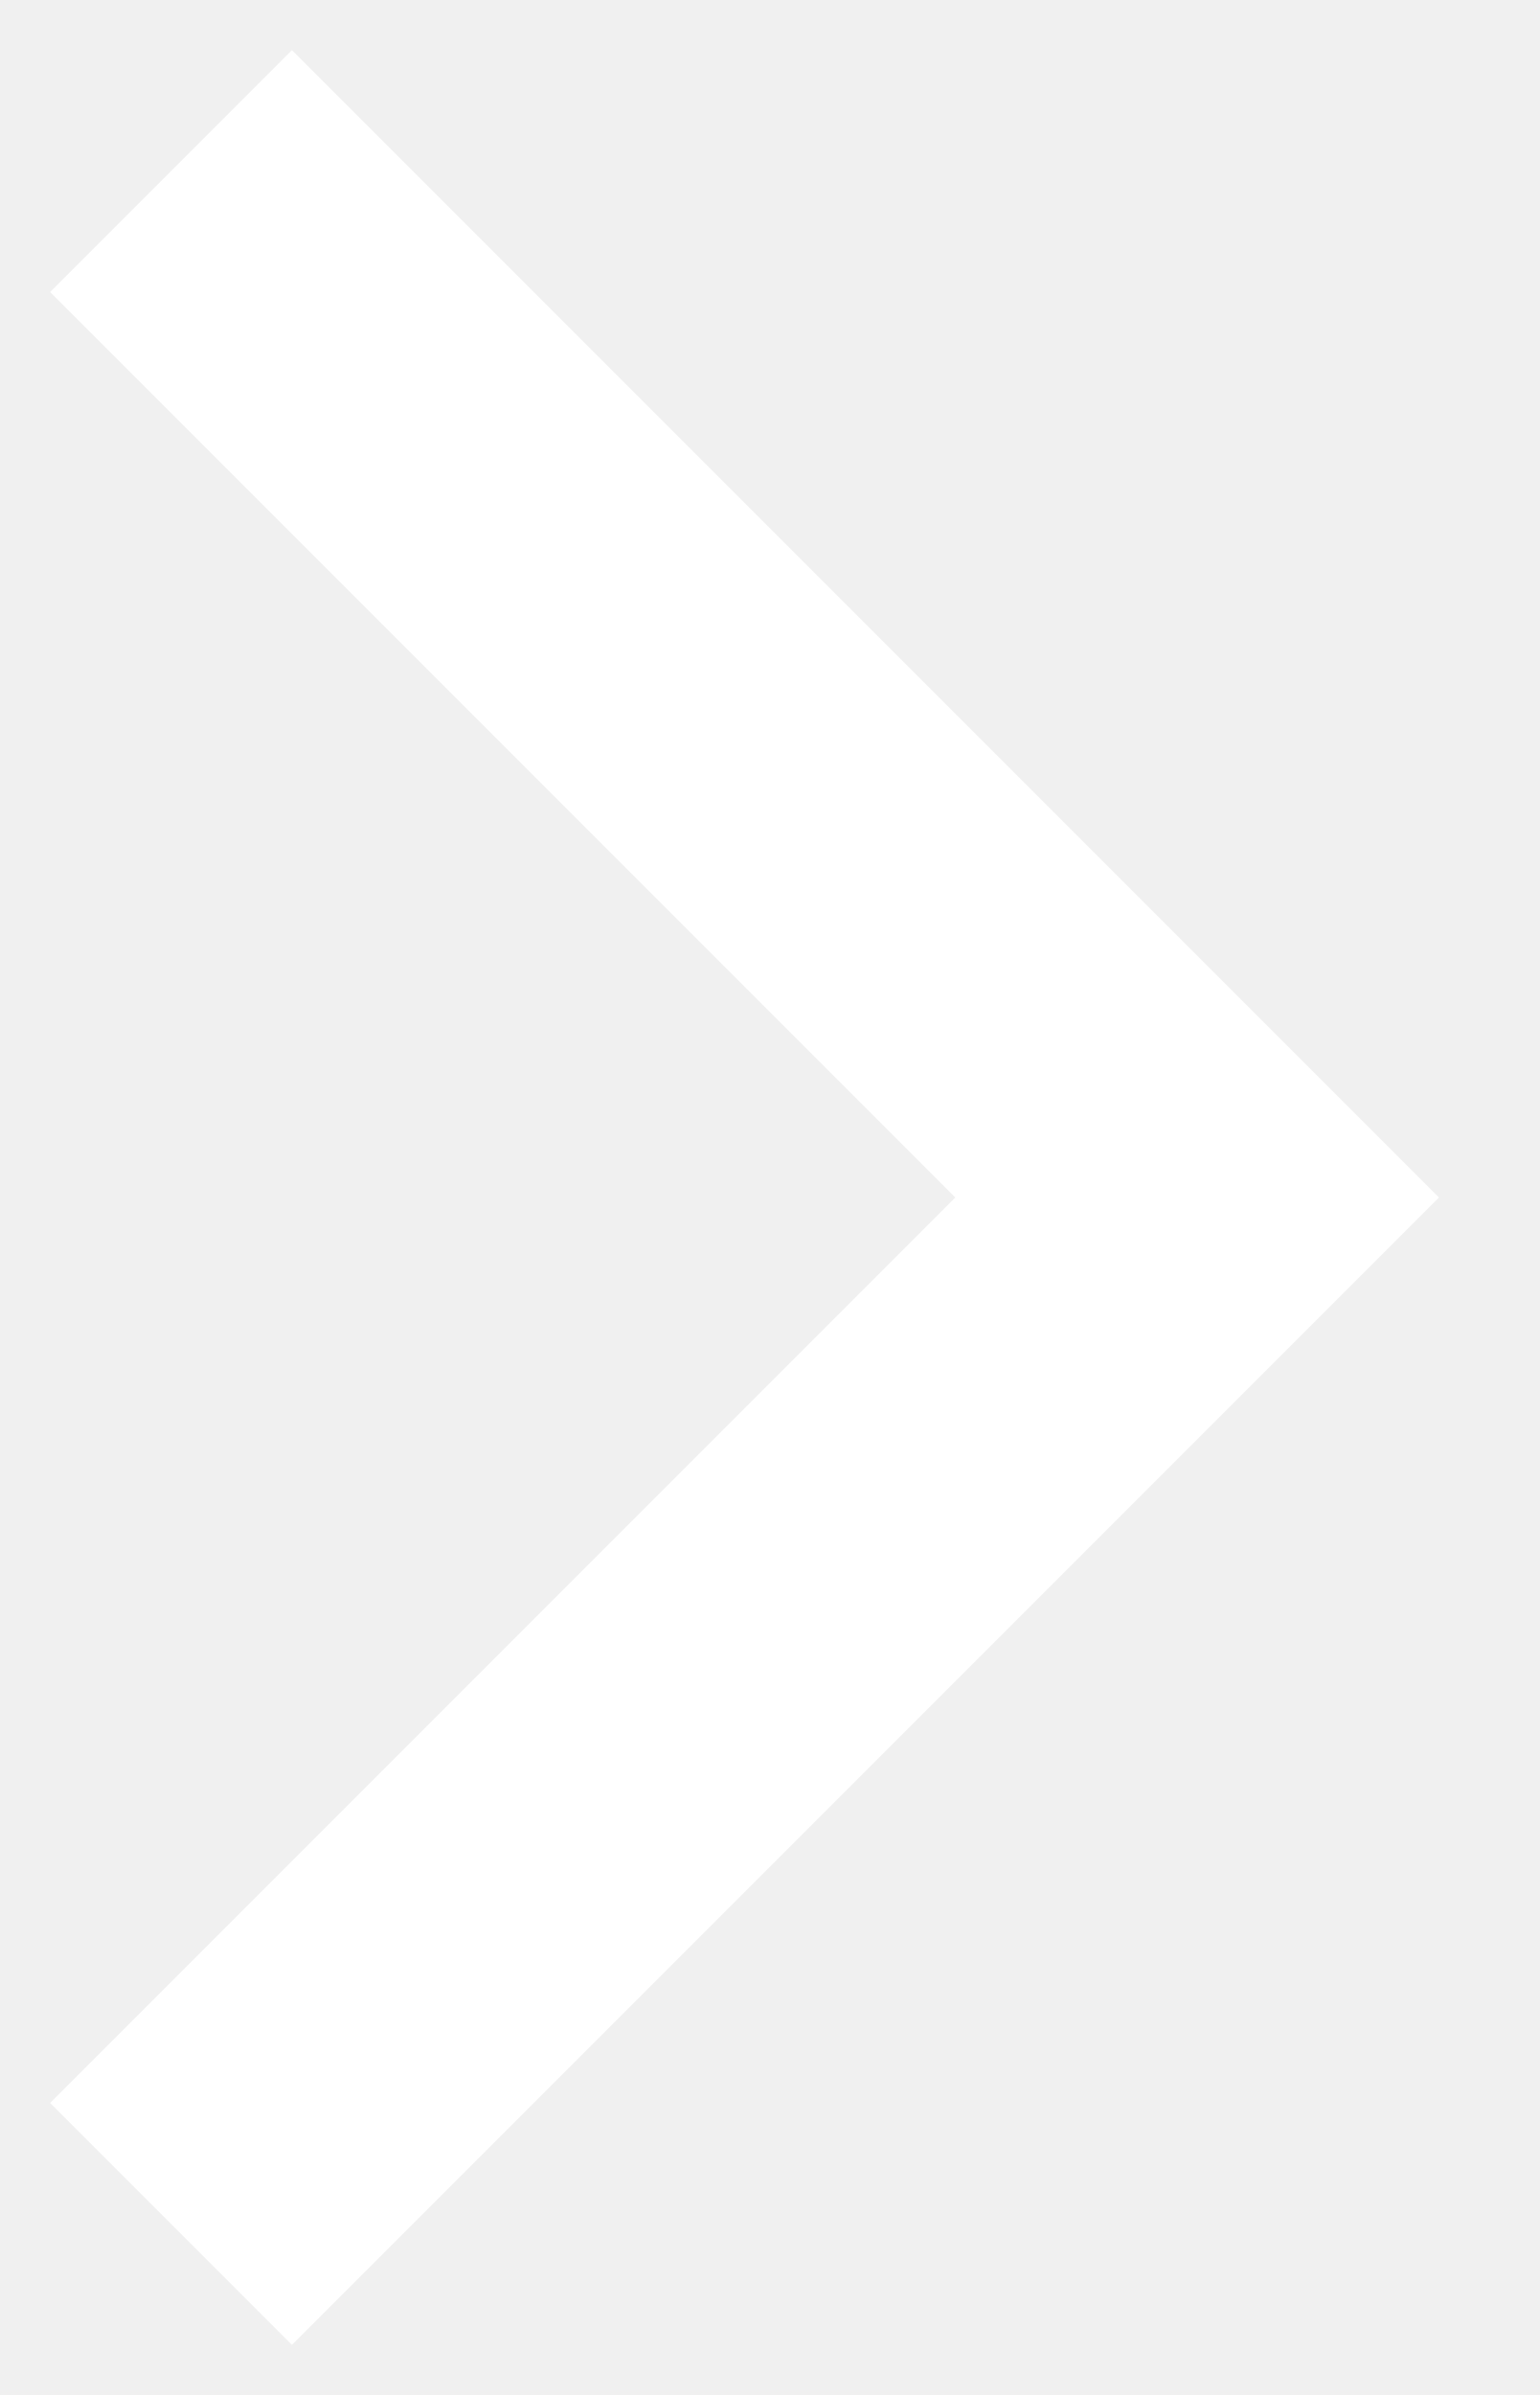
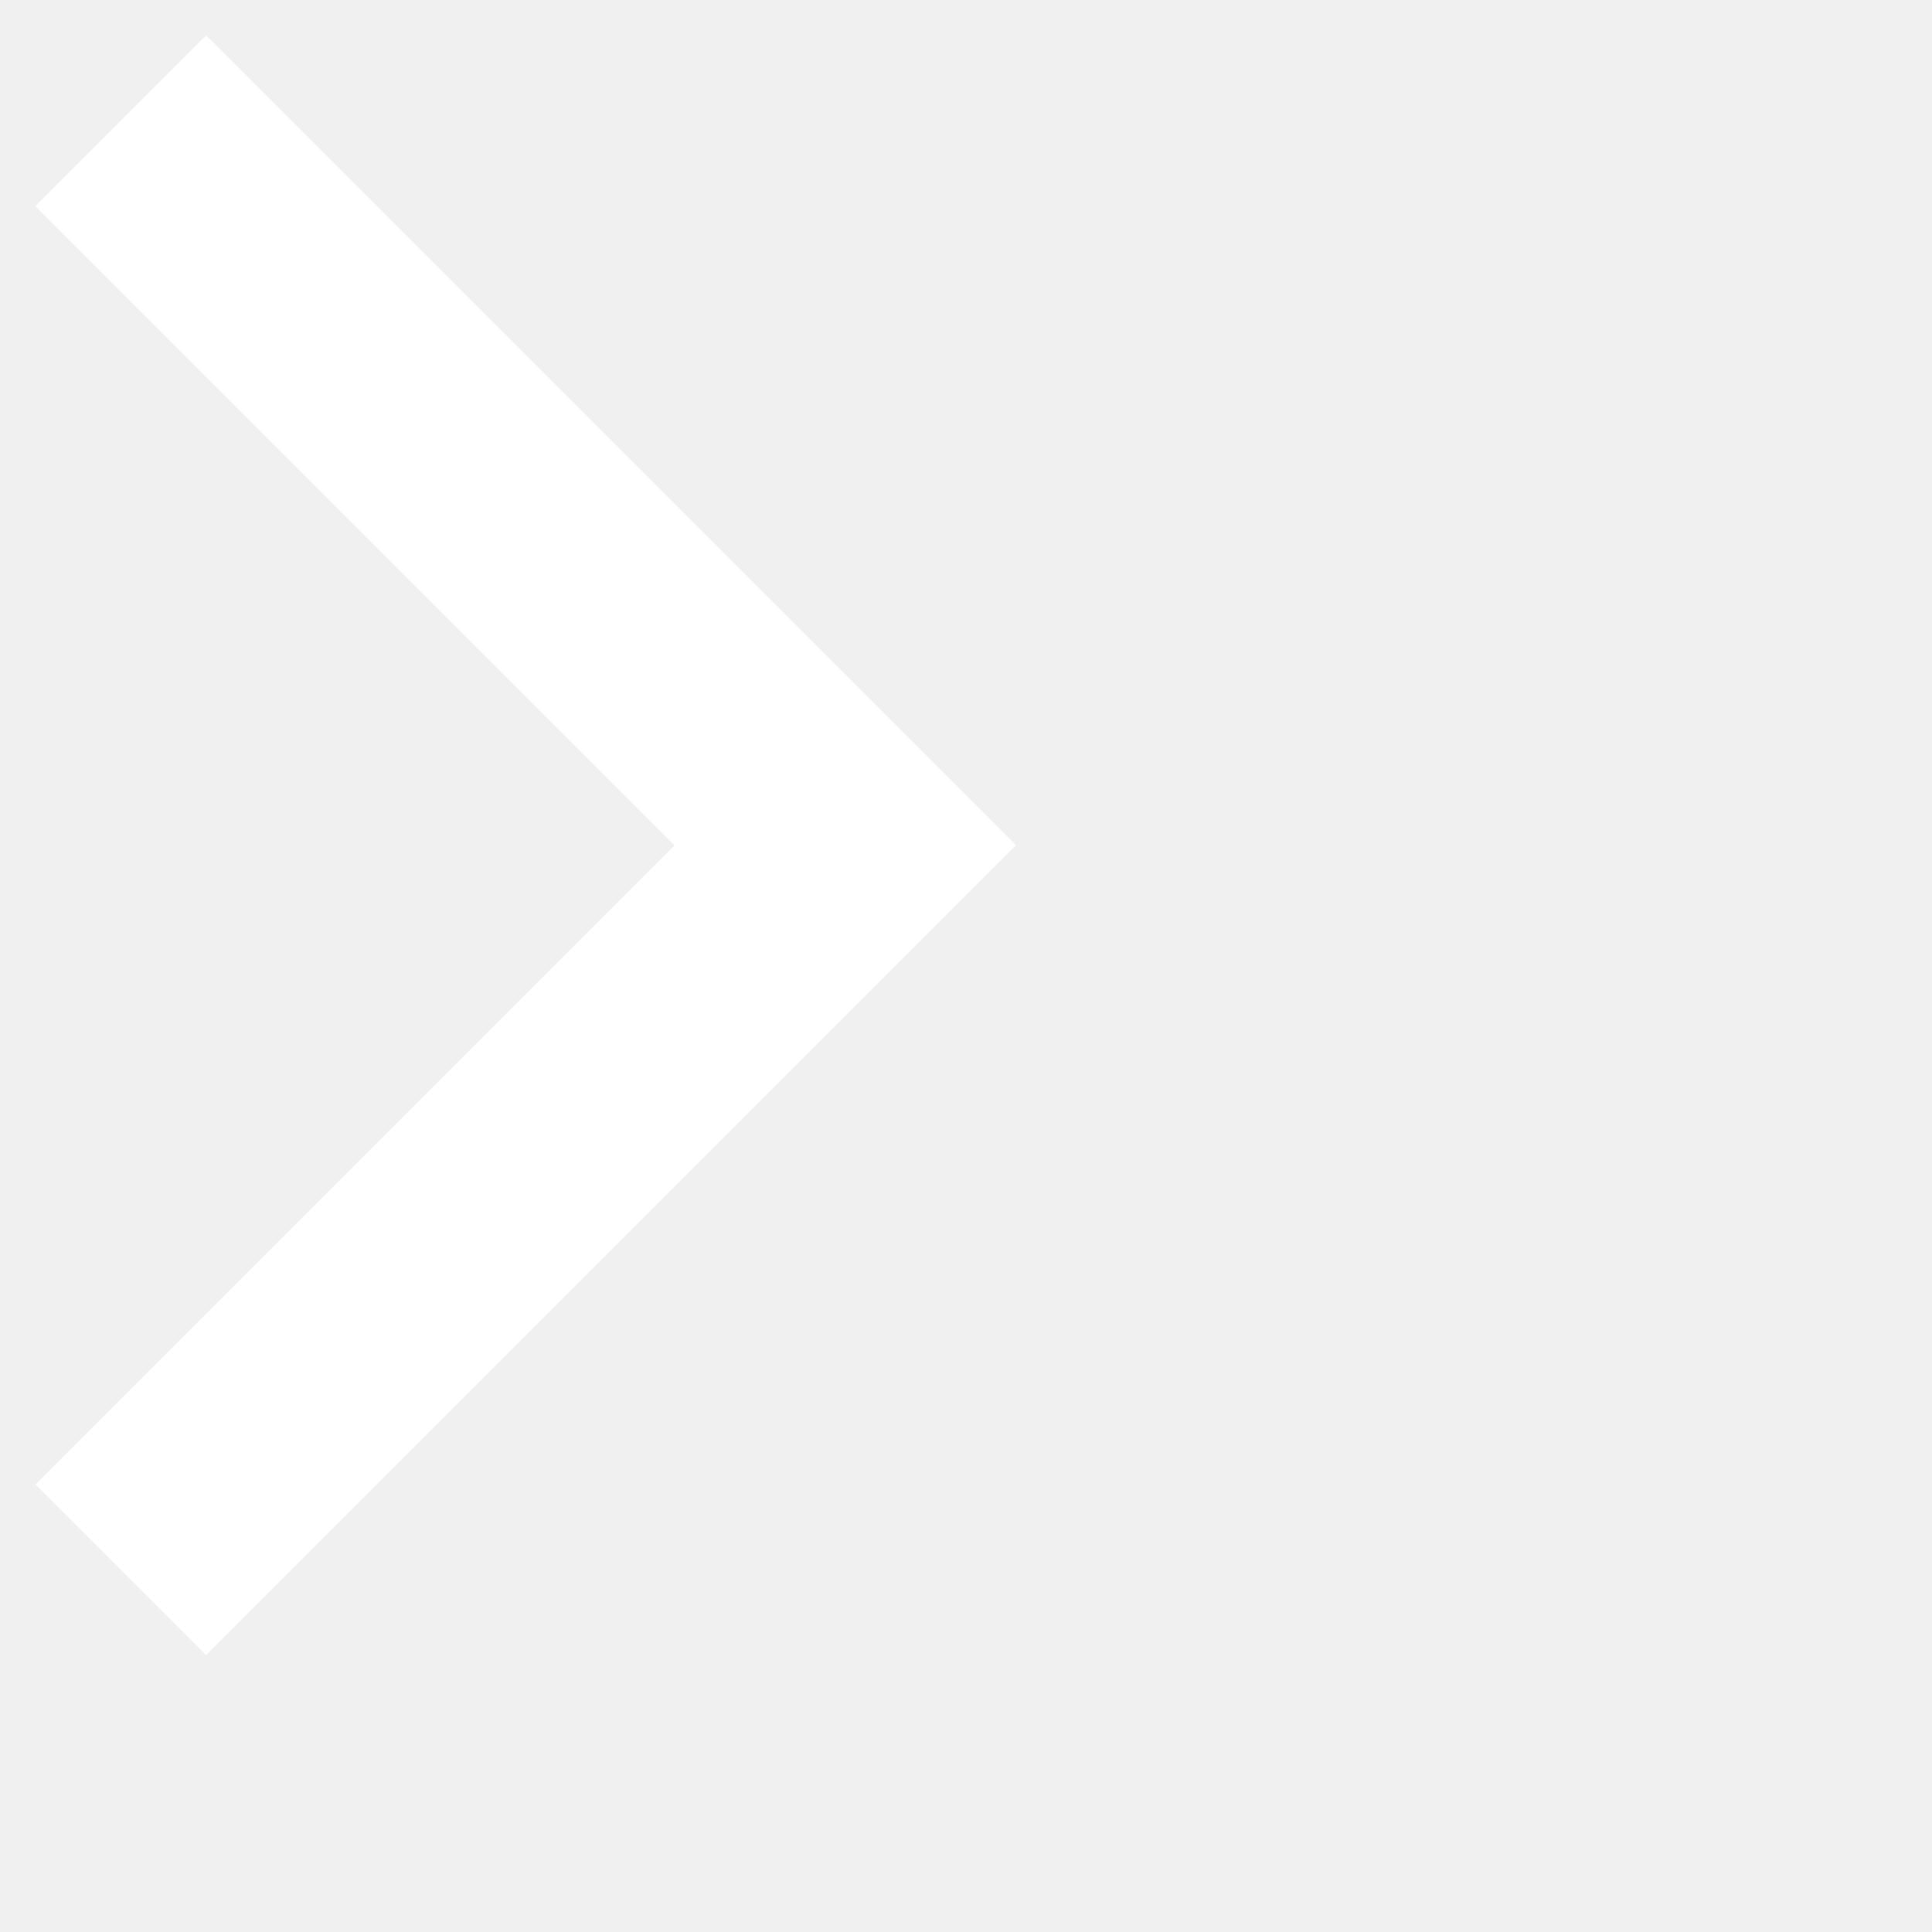
- <svg xmlns="http://www.w3.org/2000/svg" width="9" height="14" fill="none">
+ <svg xmlns="http://www.w3.org/2000/svg" width="16" height="16" viebox="0 0 16 16" fill="none">
  <path fill-rule="evenodd" clip-rule="evenodd" d="M5.586 7 .293 1.707 1.707.293 8.414 7l-6.707 6.707-1.414-1.414L5.586 7Z" fill="#fff" />
</svg>
